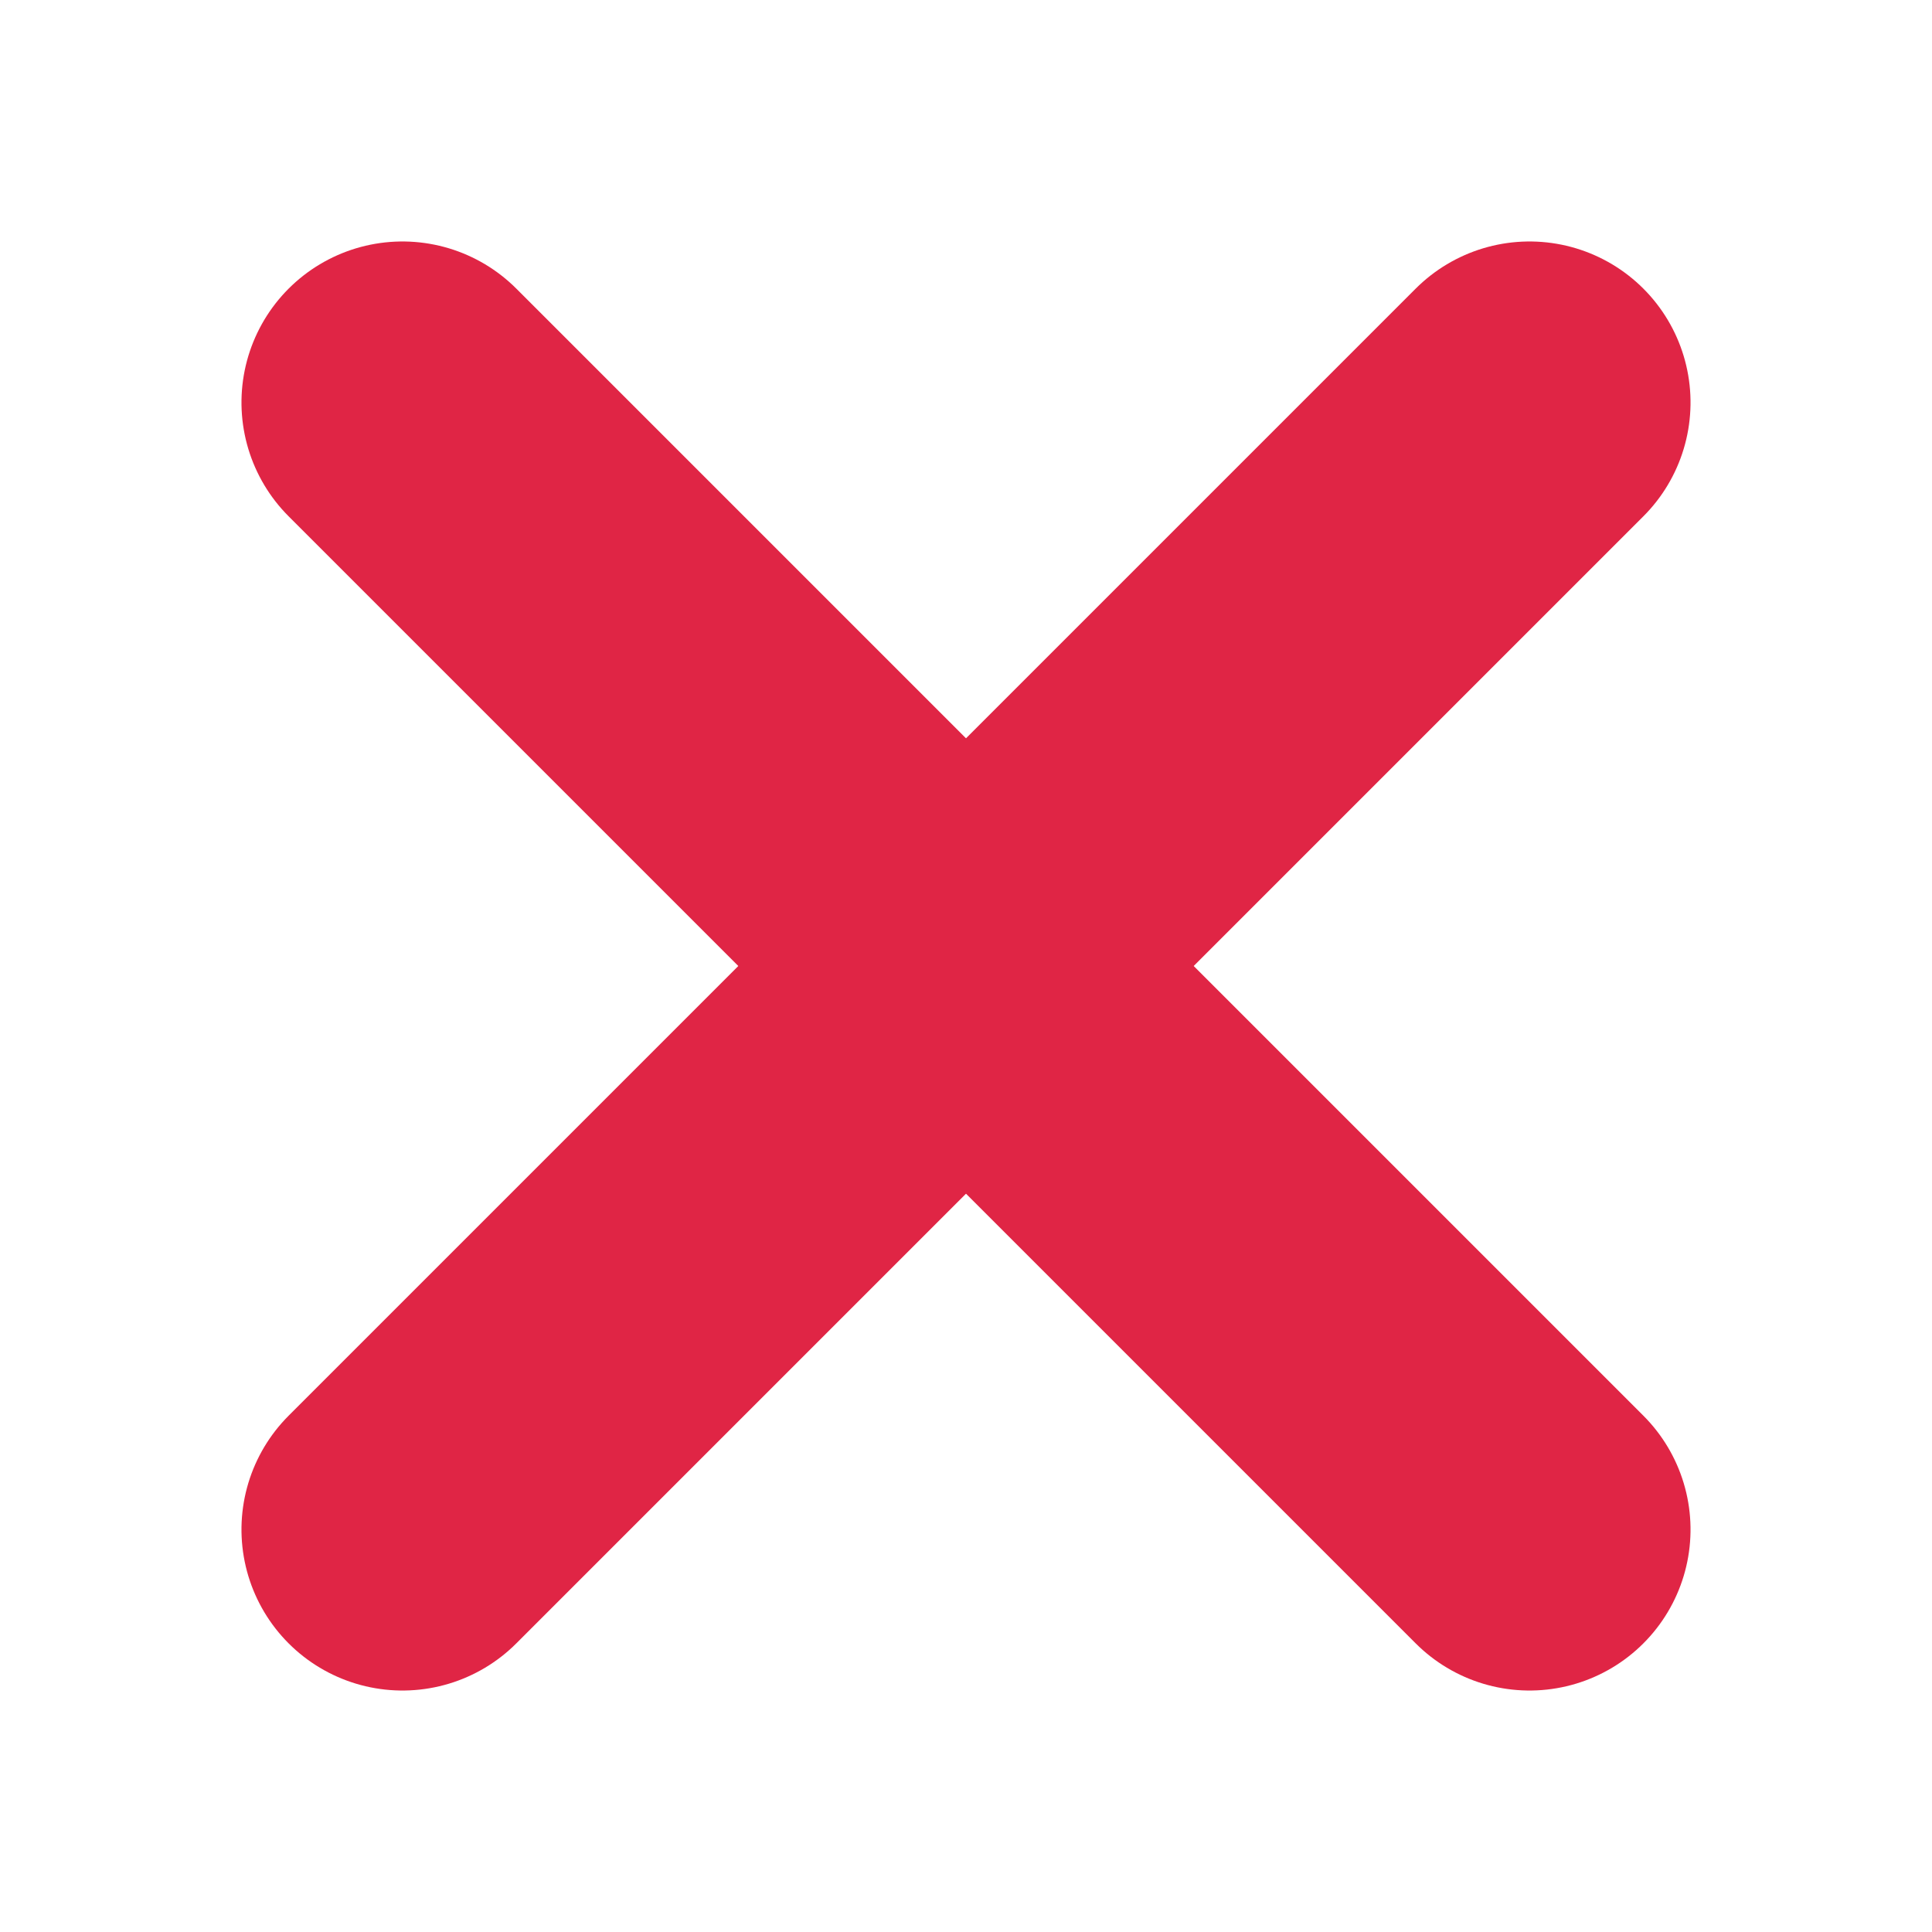
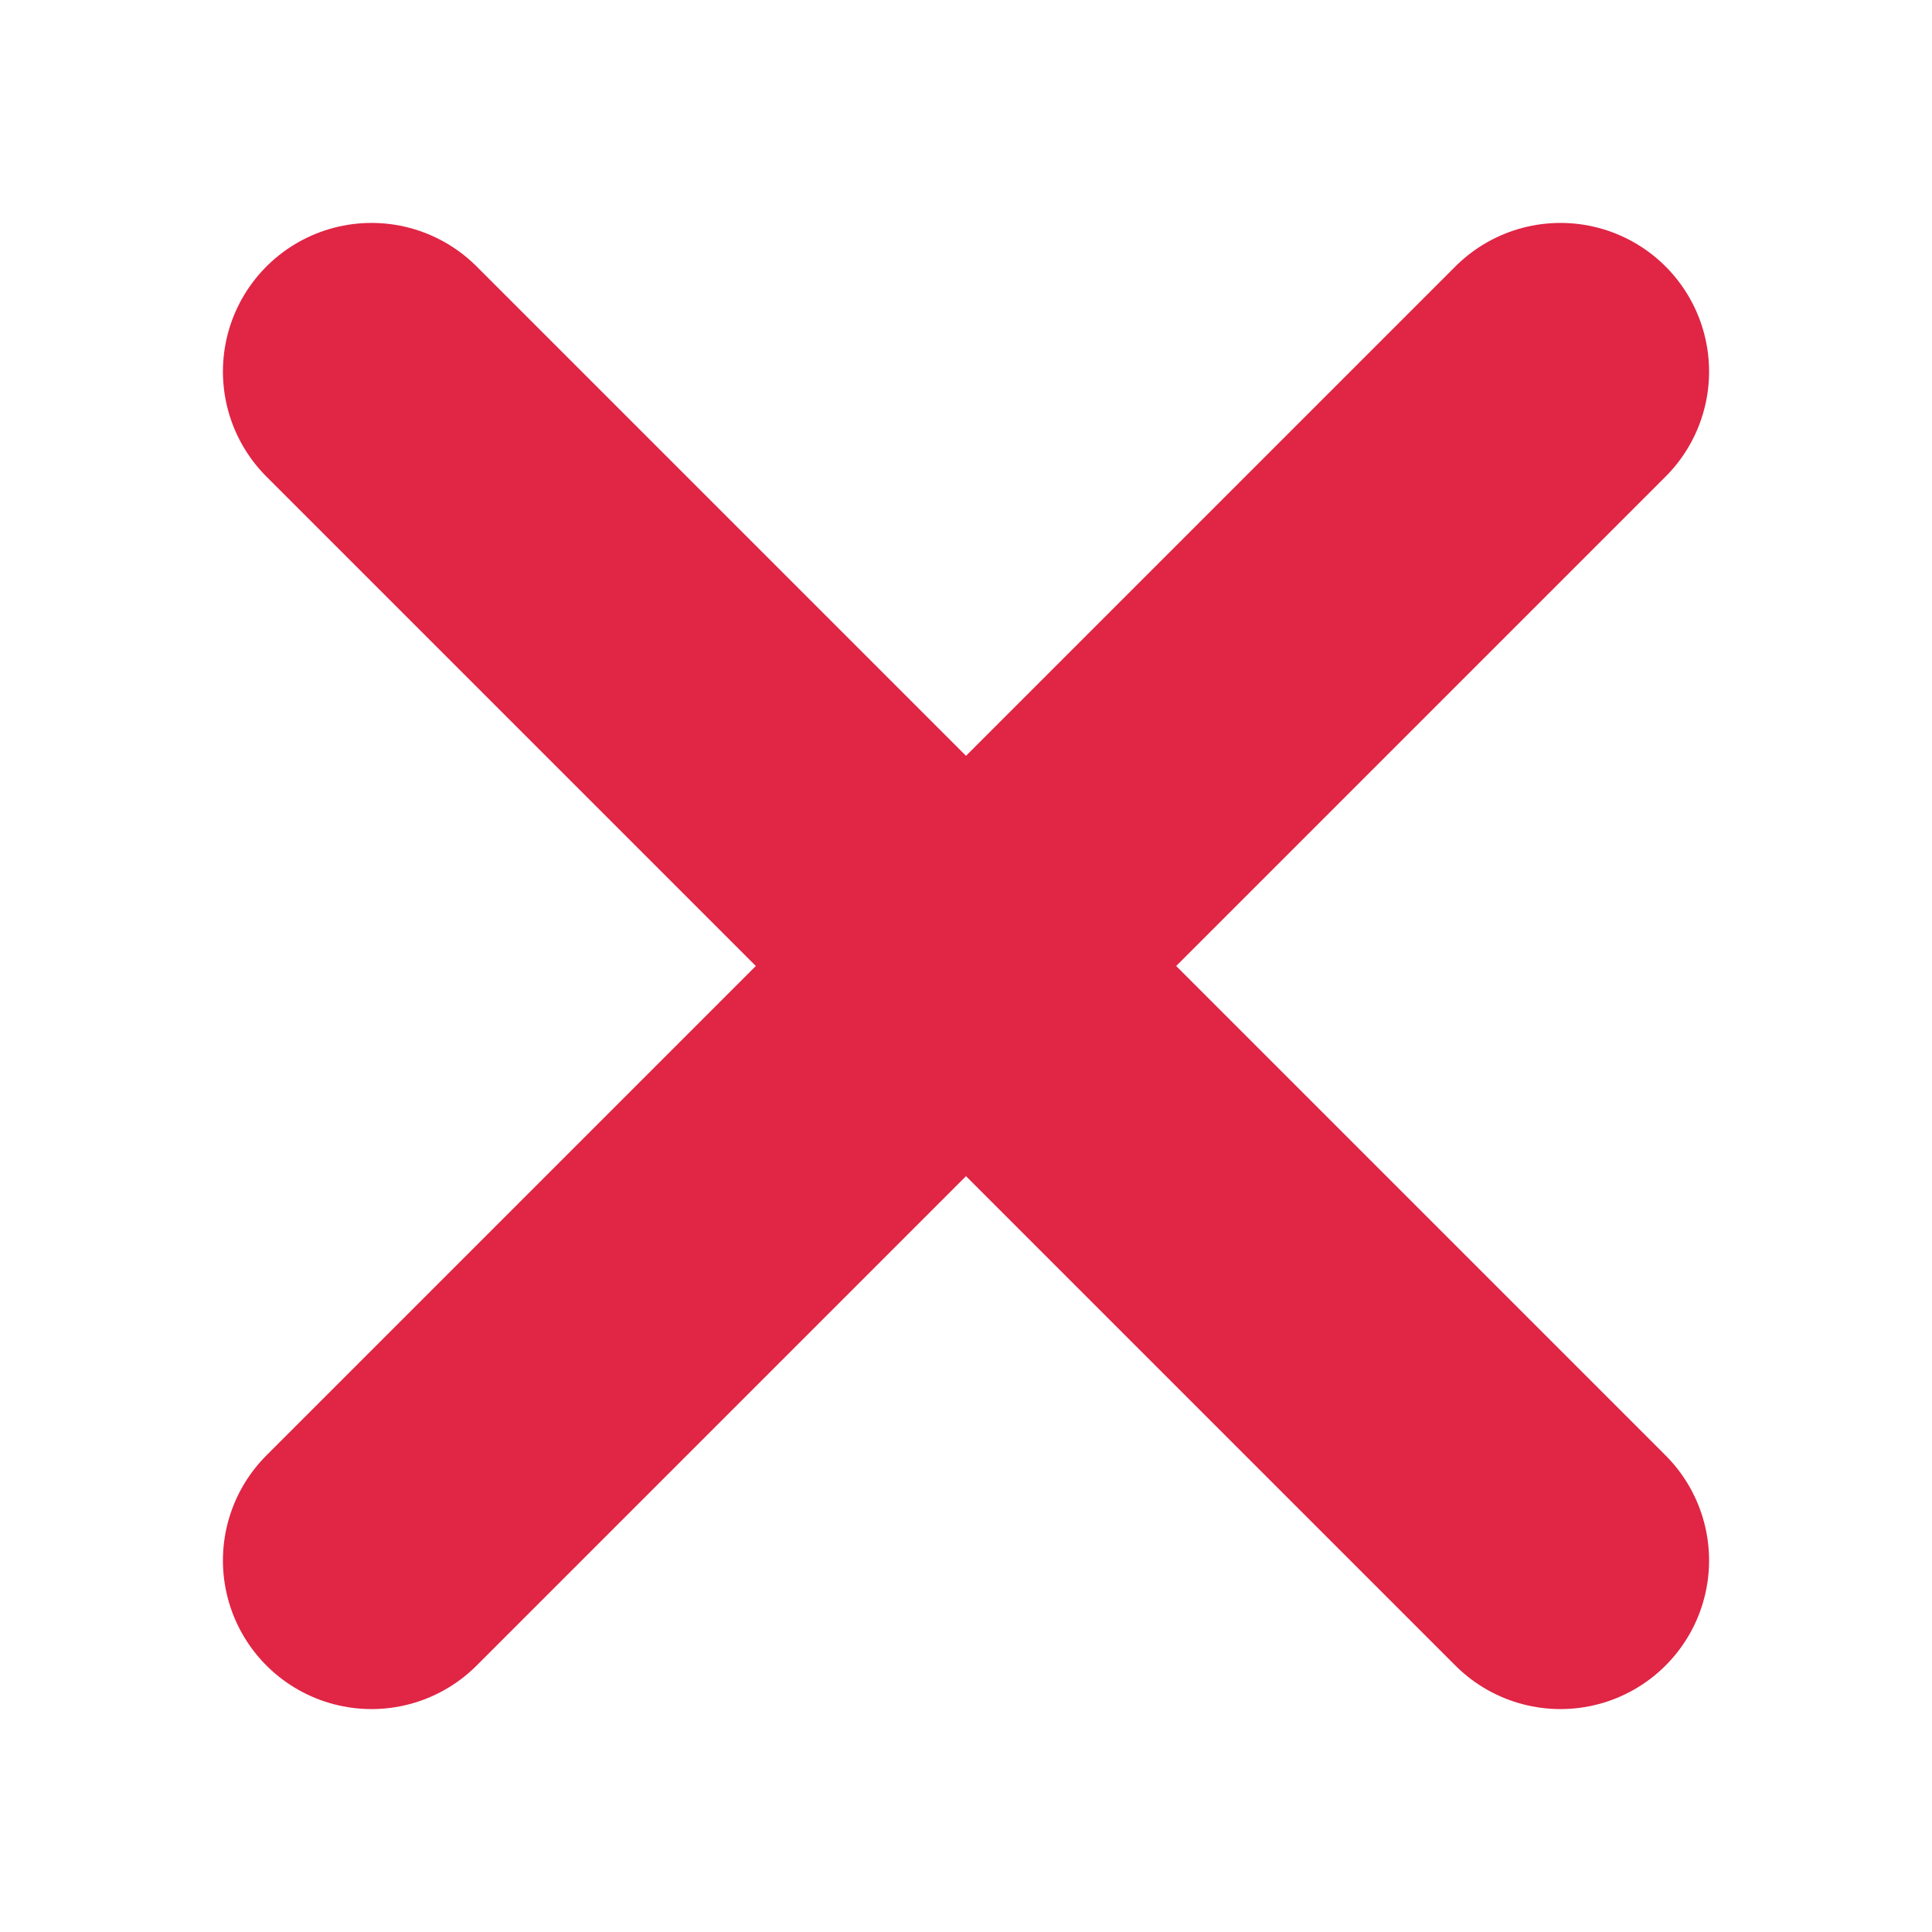
- <svg xmlns="http://www.w3.org/2000/svg" width="12px" height="12px" viewBox="0 0 12 12" version="1.1">
-   <g id="error" stroke="none" stroke-width="1" fill="none" fill-rule="evenodd" stroke-linecap="round">
-     <g id="Group-2" transform="translate(1, 1)" stroke="#E02545" stroke-width="2">
-       <path d="M5,0.05 L5,9.95" id="Path-3" transform="translate(5, 5) rotate(45) translate(-5, -5) " />
-       <path d="M9.95,5 L0.05,5" id="Path-3-Copy" transform="translate(5, 5) rotate(45) translate(-5, -5) " />
-     </g>
-   </g>
+ <svg xmlns="http://www.w3.org/2000/svg" width="13" height="13" viewBox="0 0 13 13" fill="none">
+   <path d="M2.5 2.5L10.5 10.5" stroke="#E02545" stroke-width="2" stroke-linecap="round" stroke-linejoin="round" />
+   <path d="M10.5 2.5L2.5 10.5" stroke="#E02545" stroke-width="2" stroke-linecap="round" stroke-linejoin="round" />
</svg>
